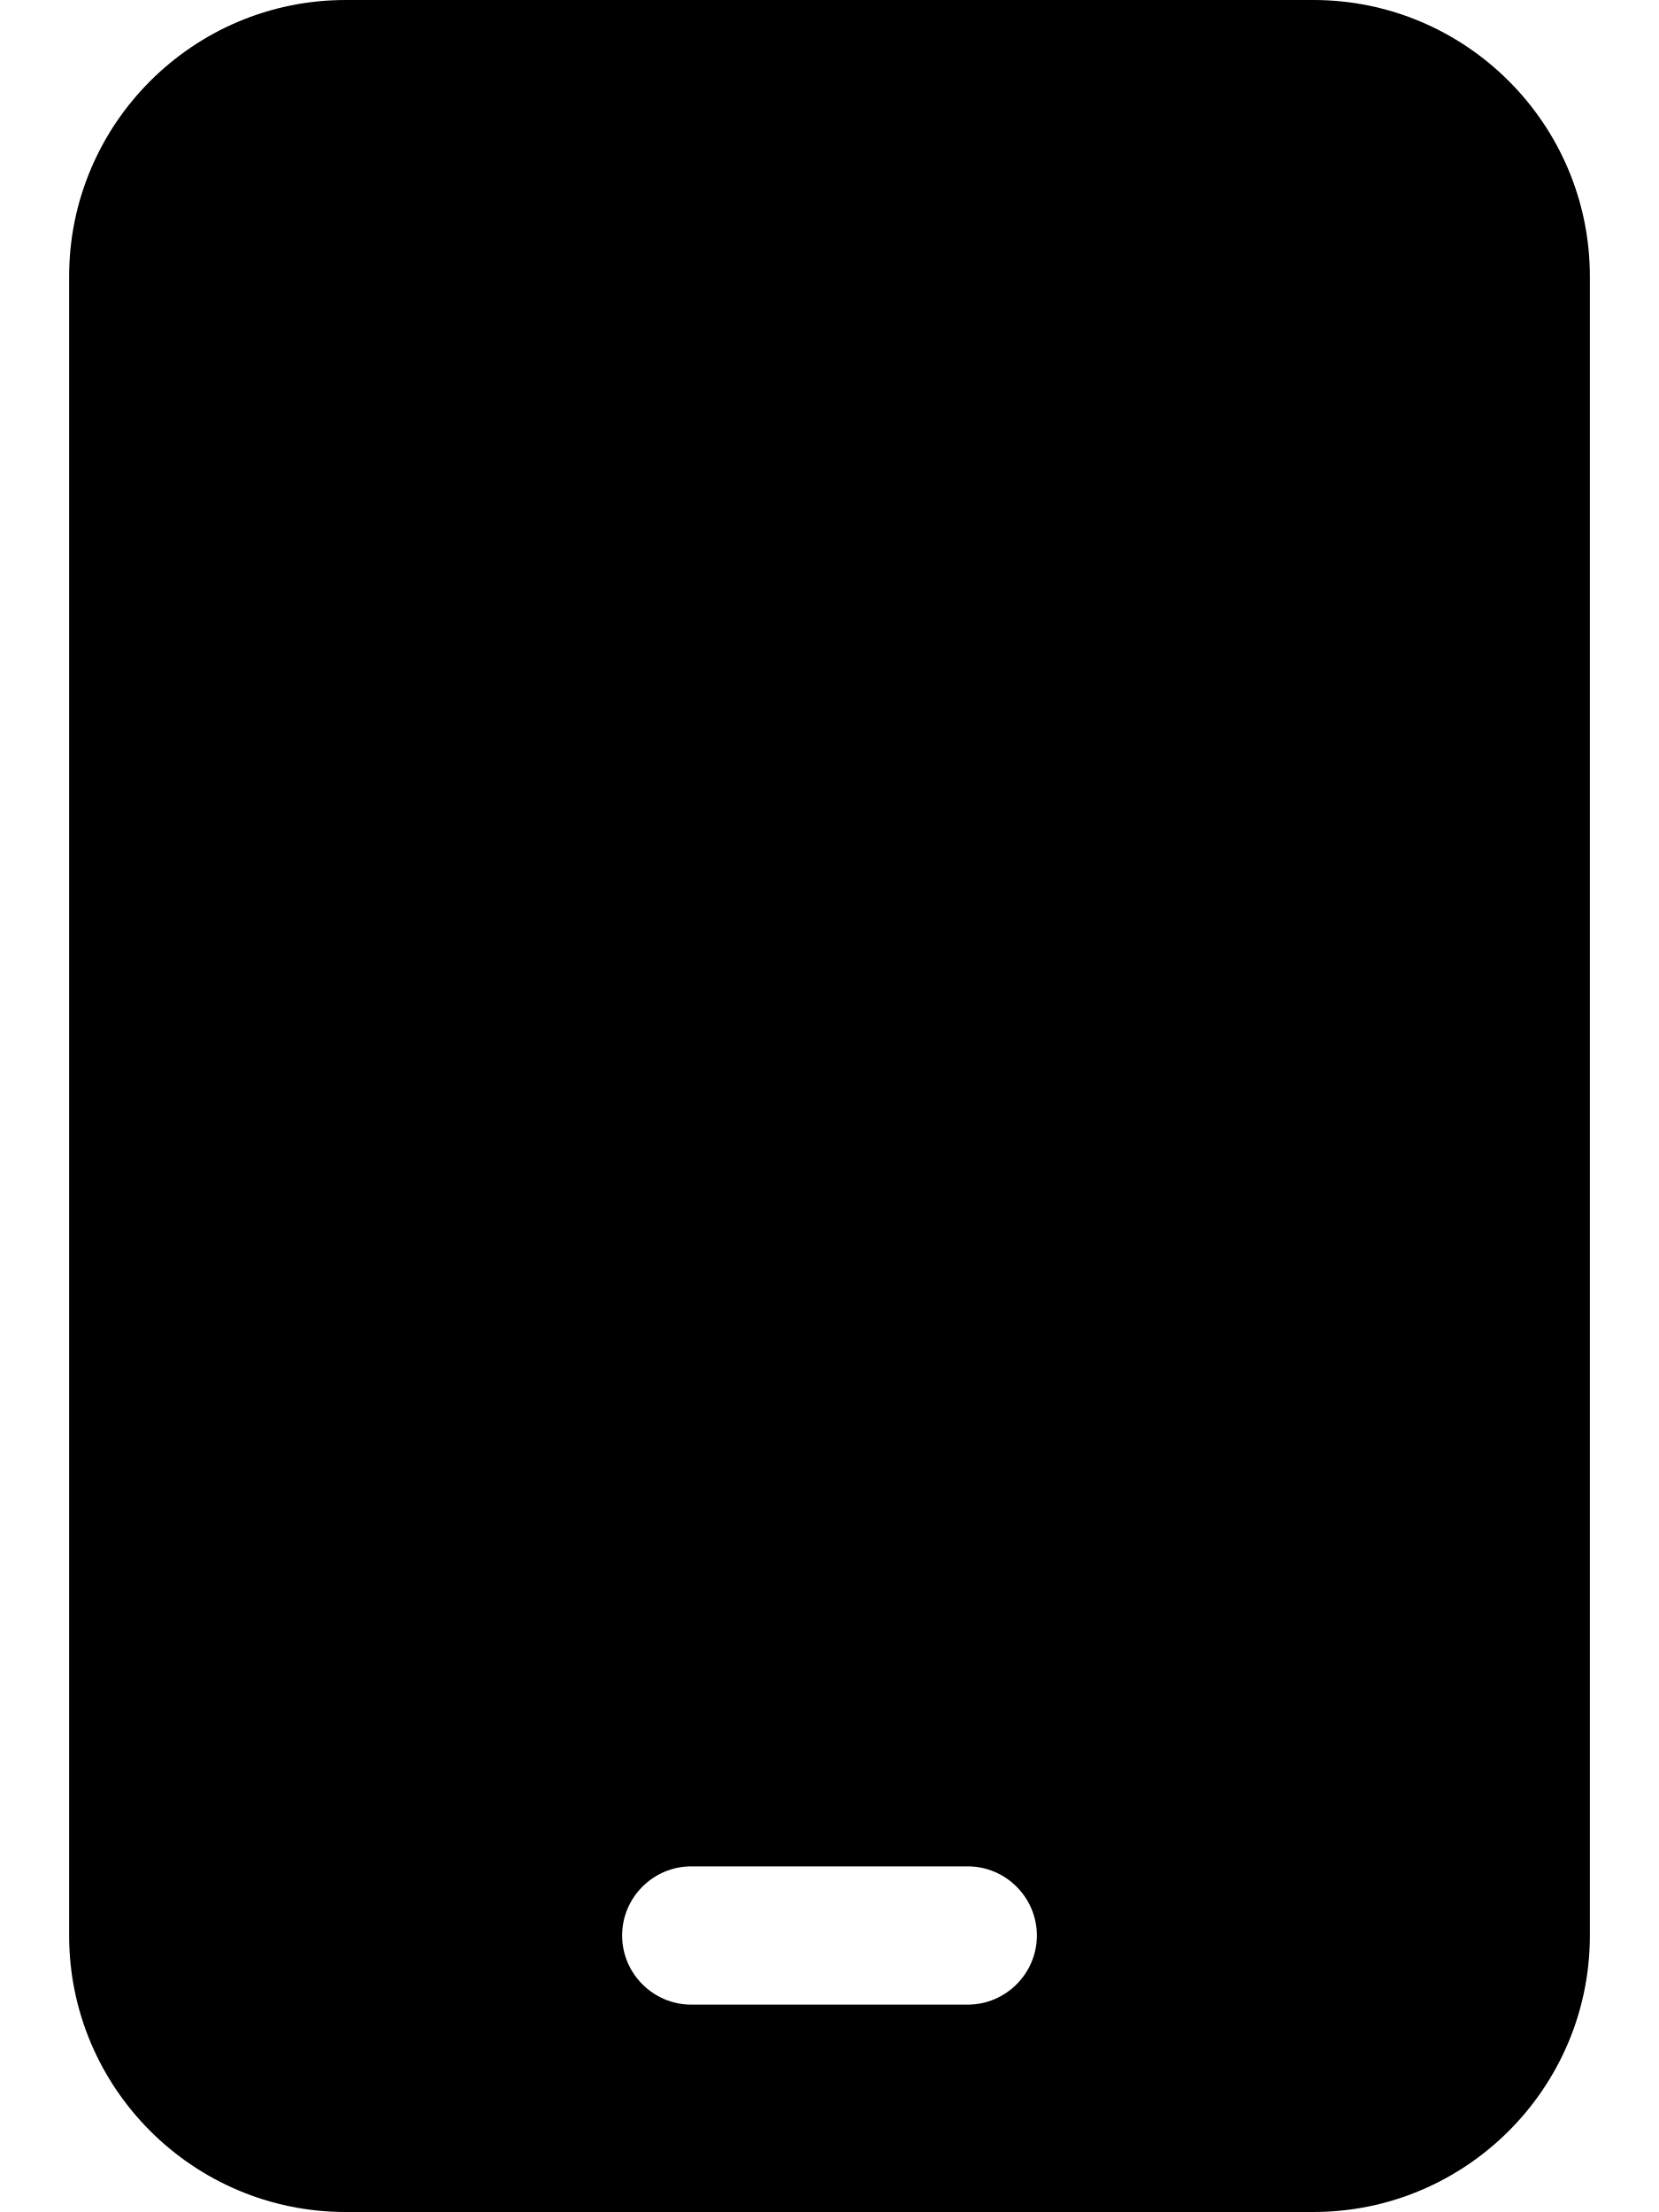
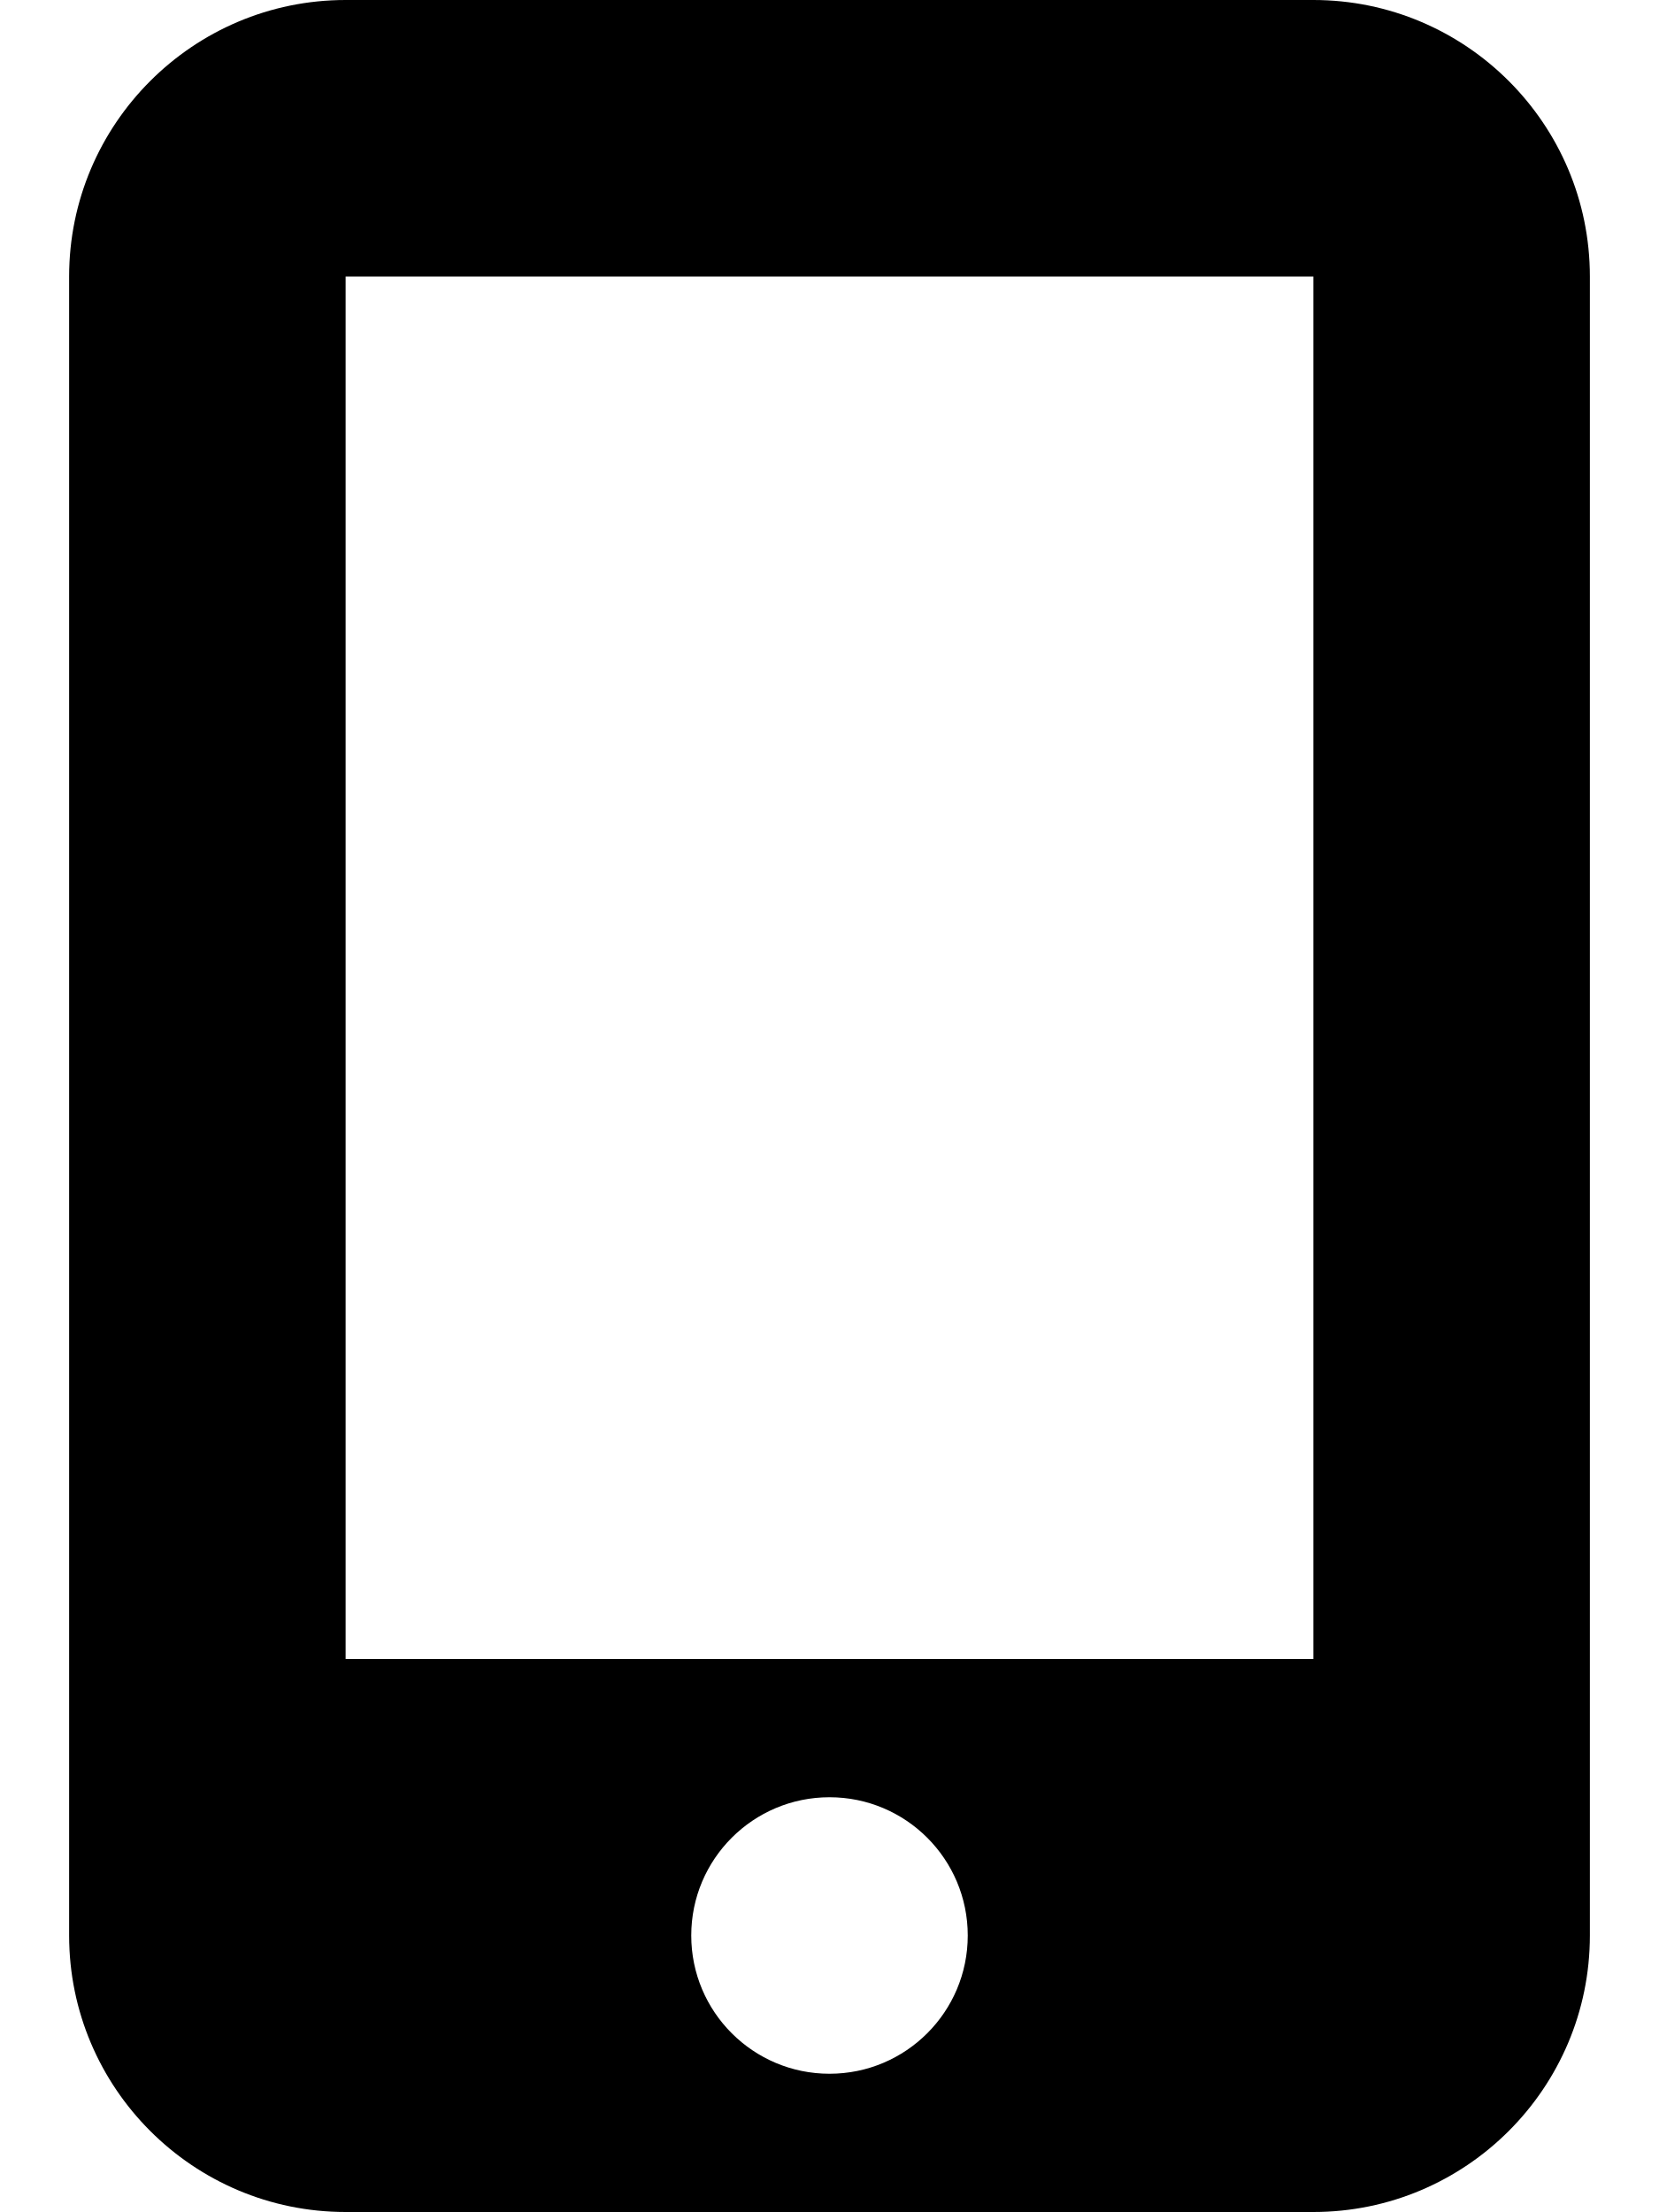
<svg xmlns="http://www.w3.org/2000/svg" viewBox="0 0 384 512">
-   <path d="M80 0C44.7 0 16 28.7 16 64V448c0 35.3 28.7 64 64 64H304c35.3 0 64-28.7 64-64V64c0-35.3-28.7-64-64-64H80zm80 432h64c8.8 0 16 7.2 16 16s-7.2 16-16 16H160c-8.8 0-16-7.2-16-16s7.2-16 16-16z" />
+   <path d="M16 64C16 28.7 44.7 0 80 0H304c35.3 0 64 28.7 64 64V448c0 35.3-28.7 64-64 64H80c-35.3 0-64-28.7-64-64V64zM224 448a32 32 0 1 0 -64 0 32 32 0 1 0 64 0zM304 64H80V384H304V64z" />
</svg>
